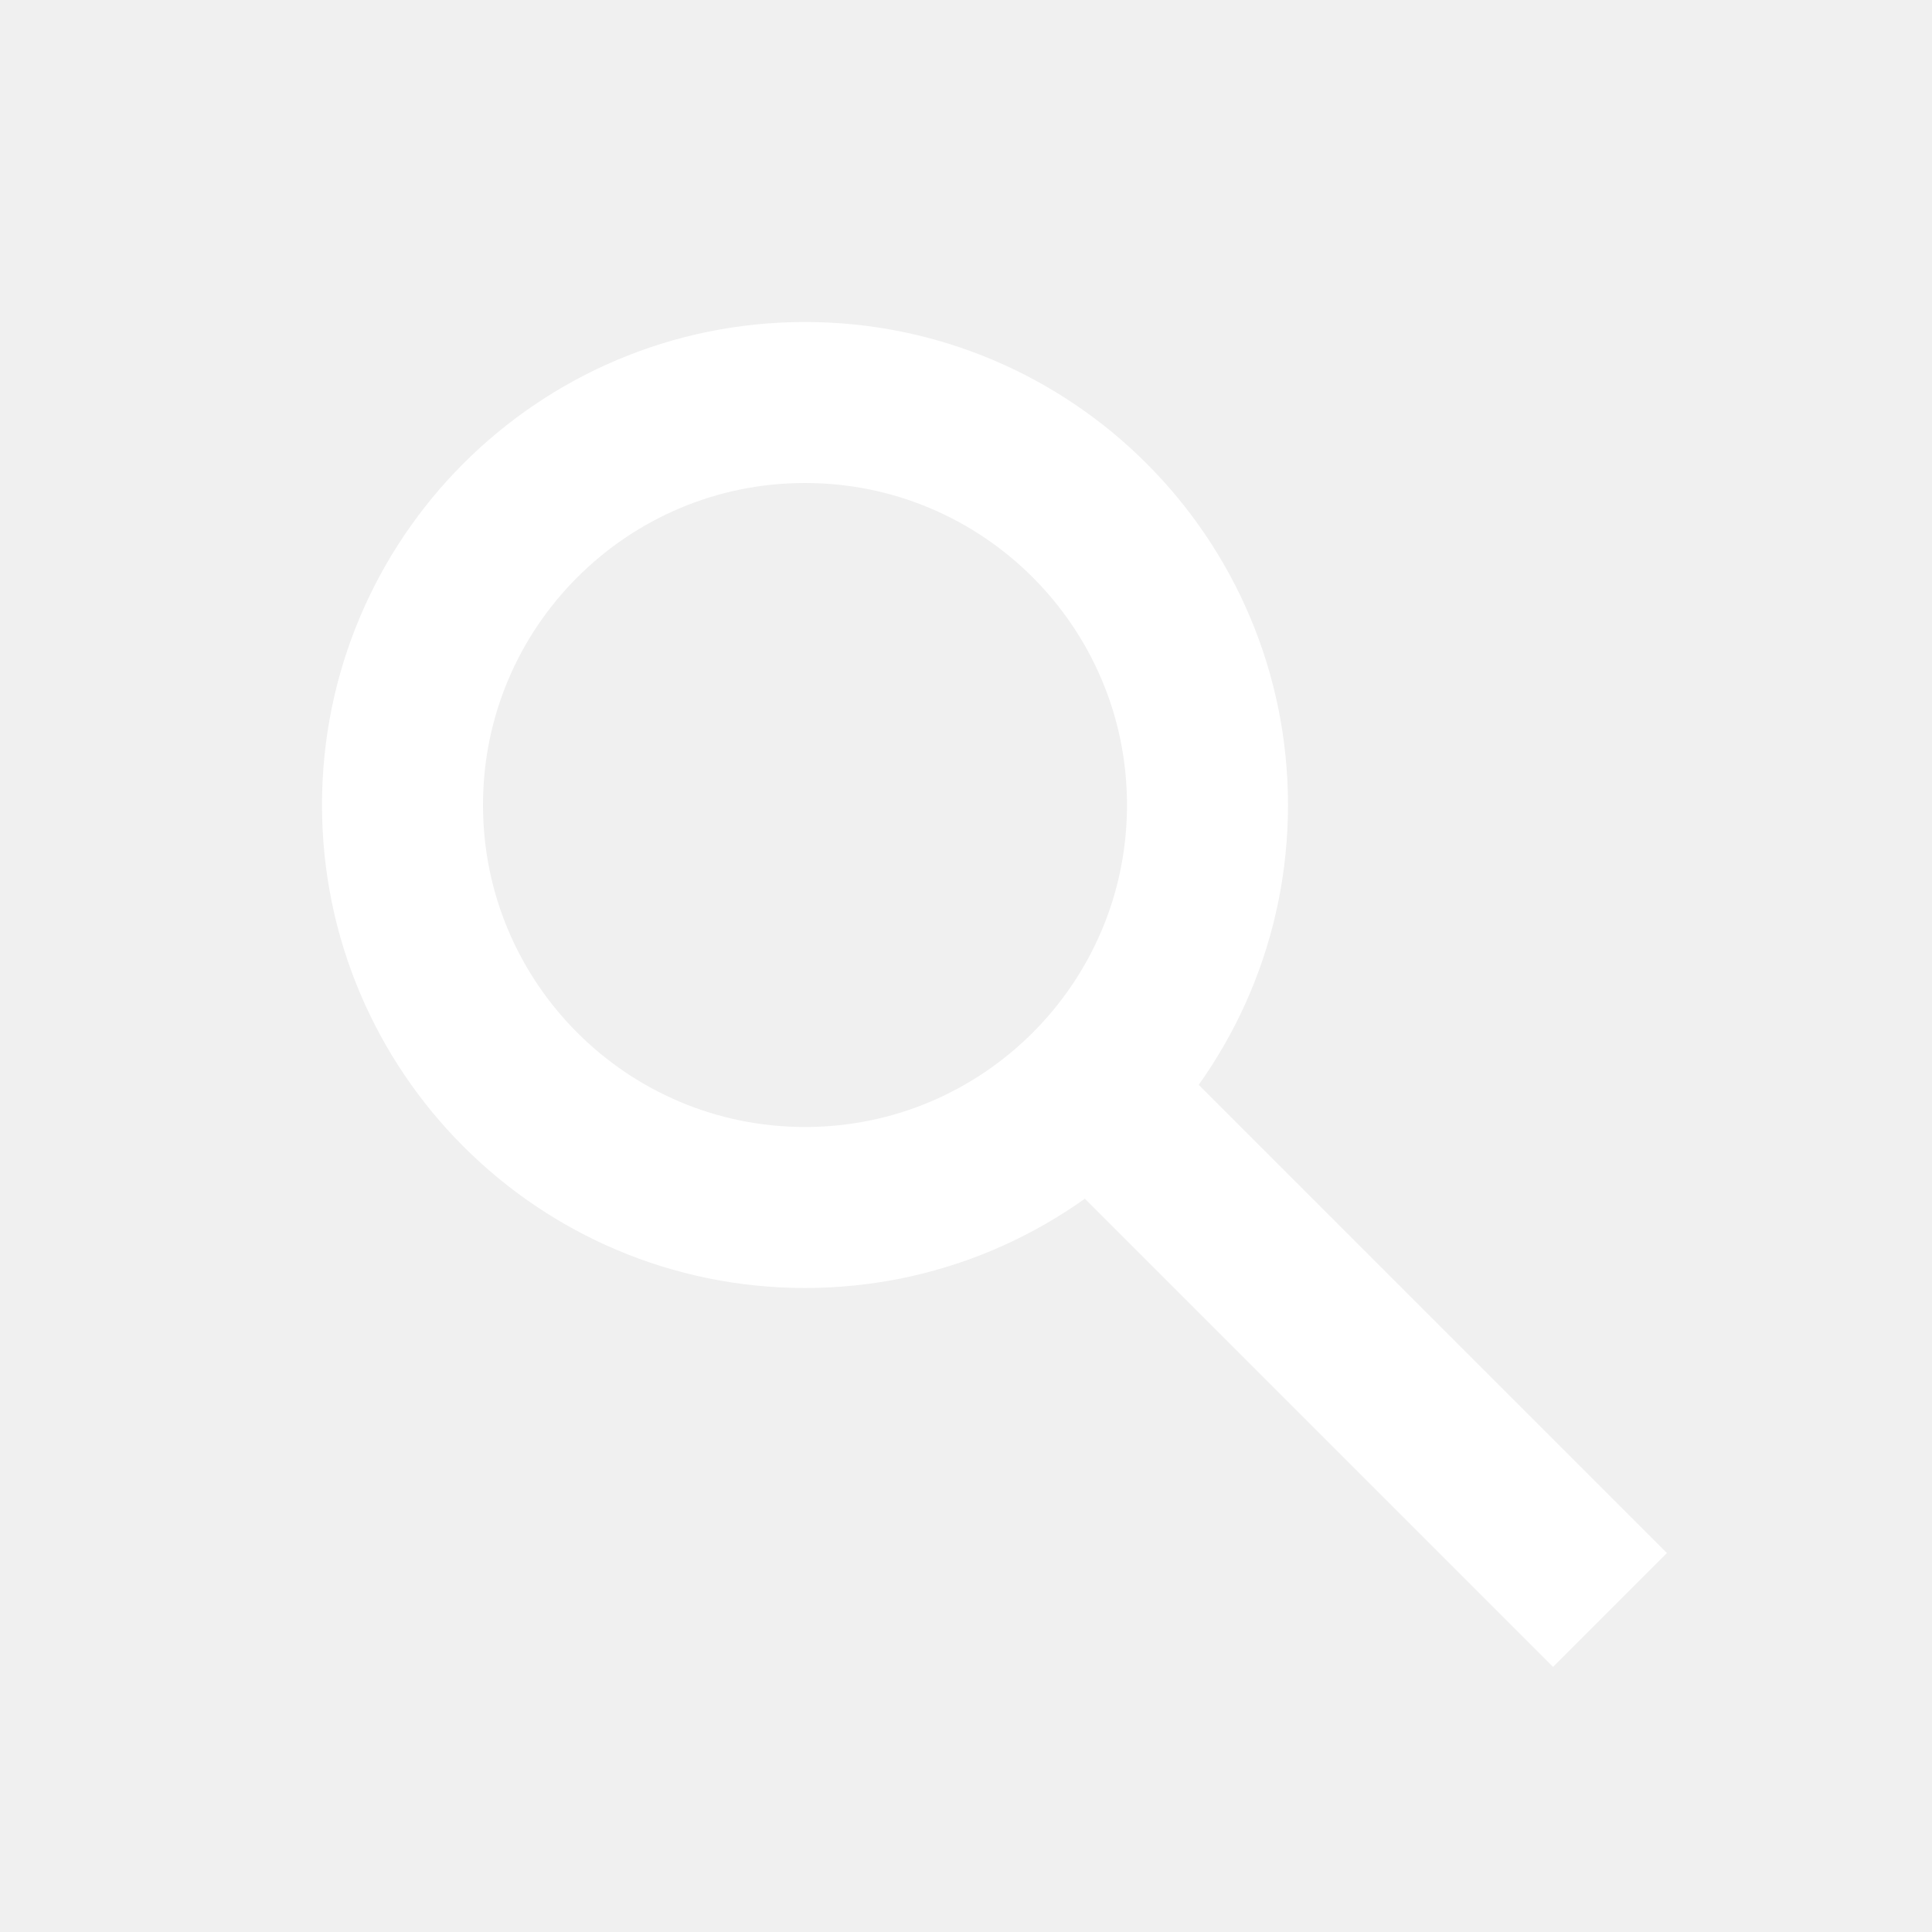
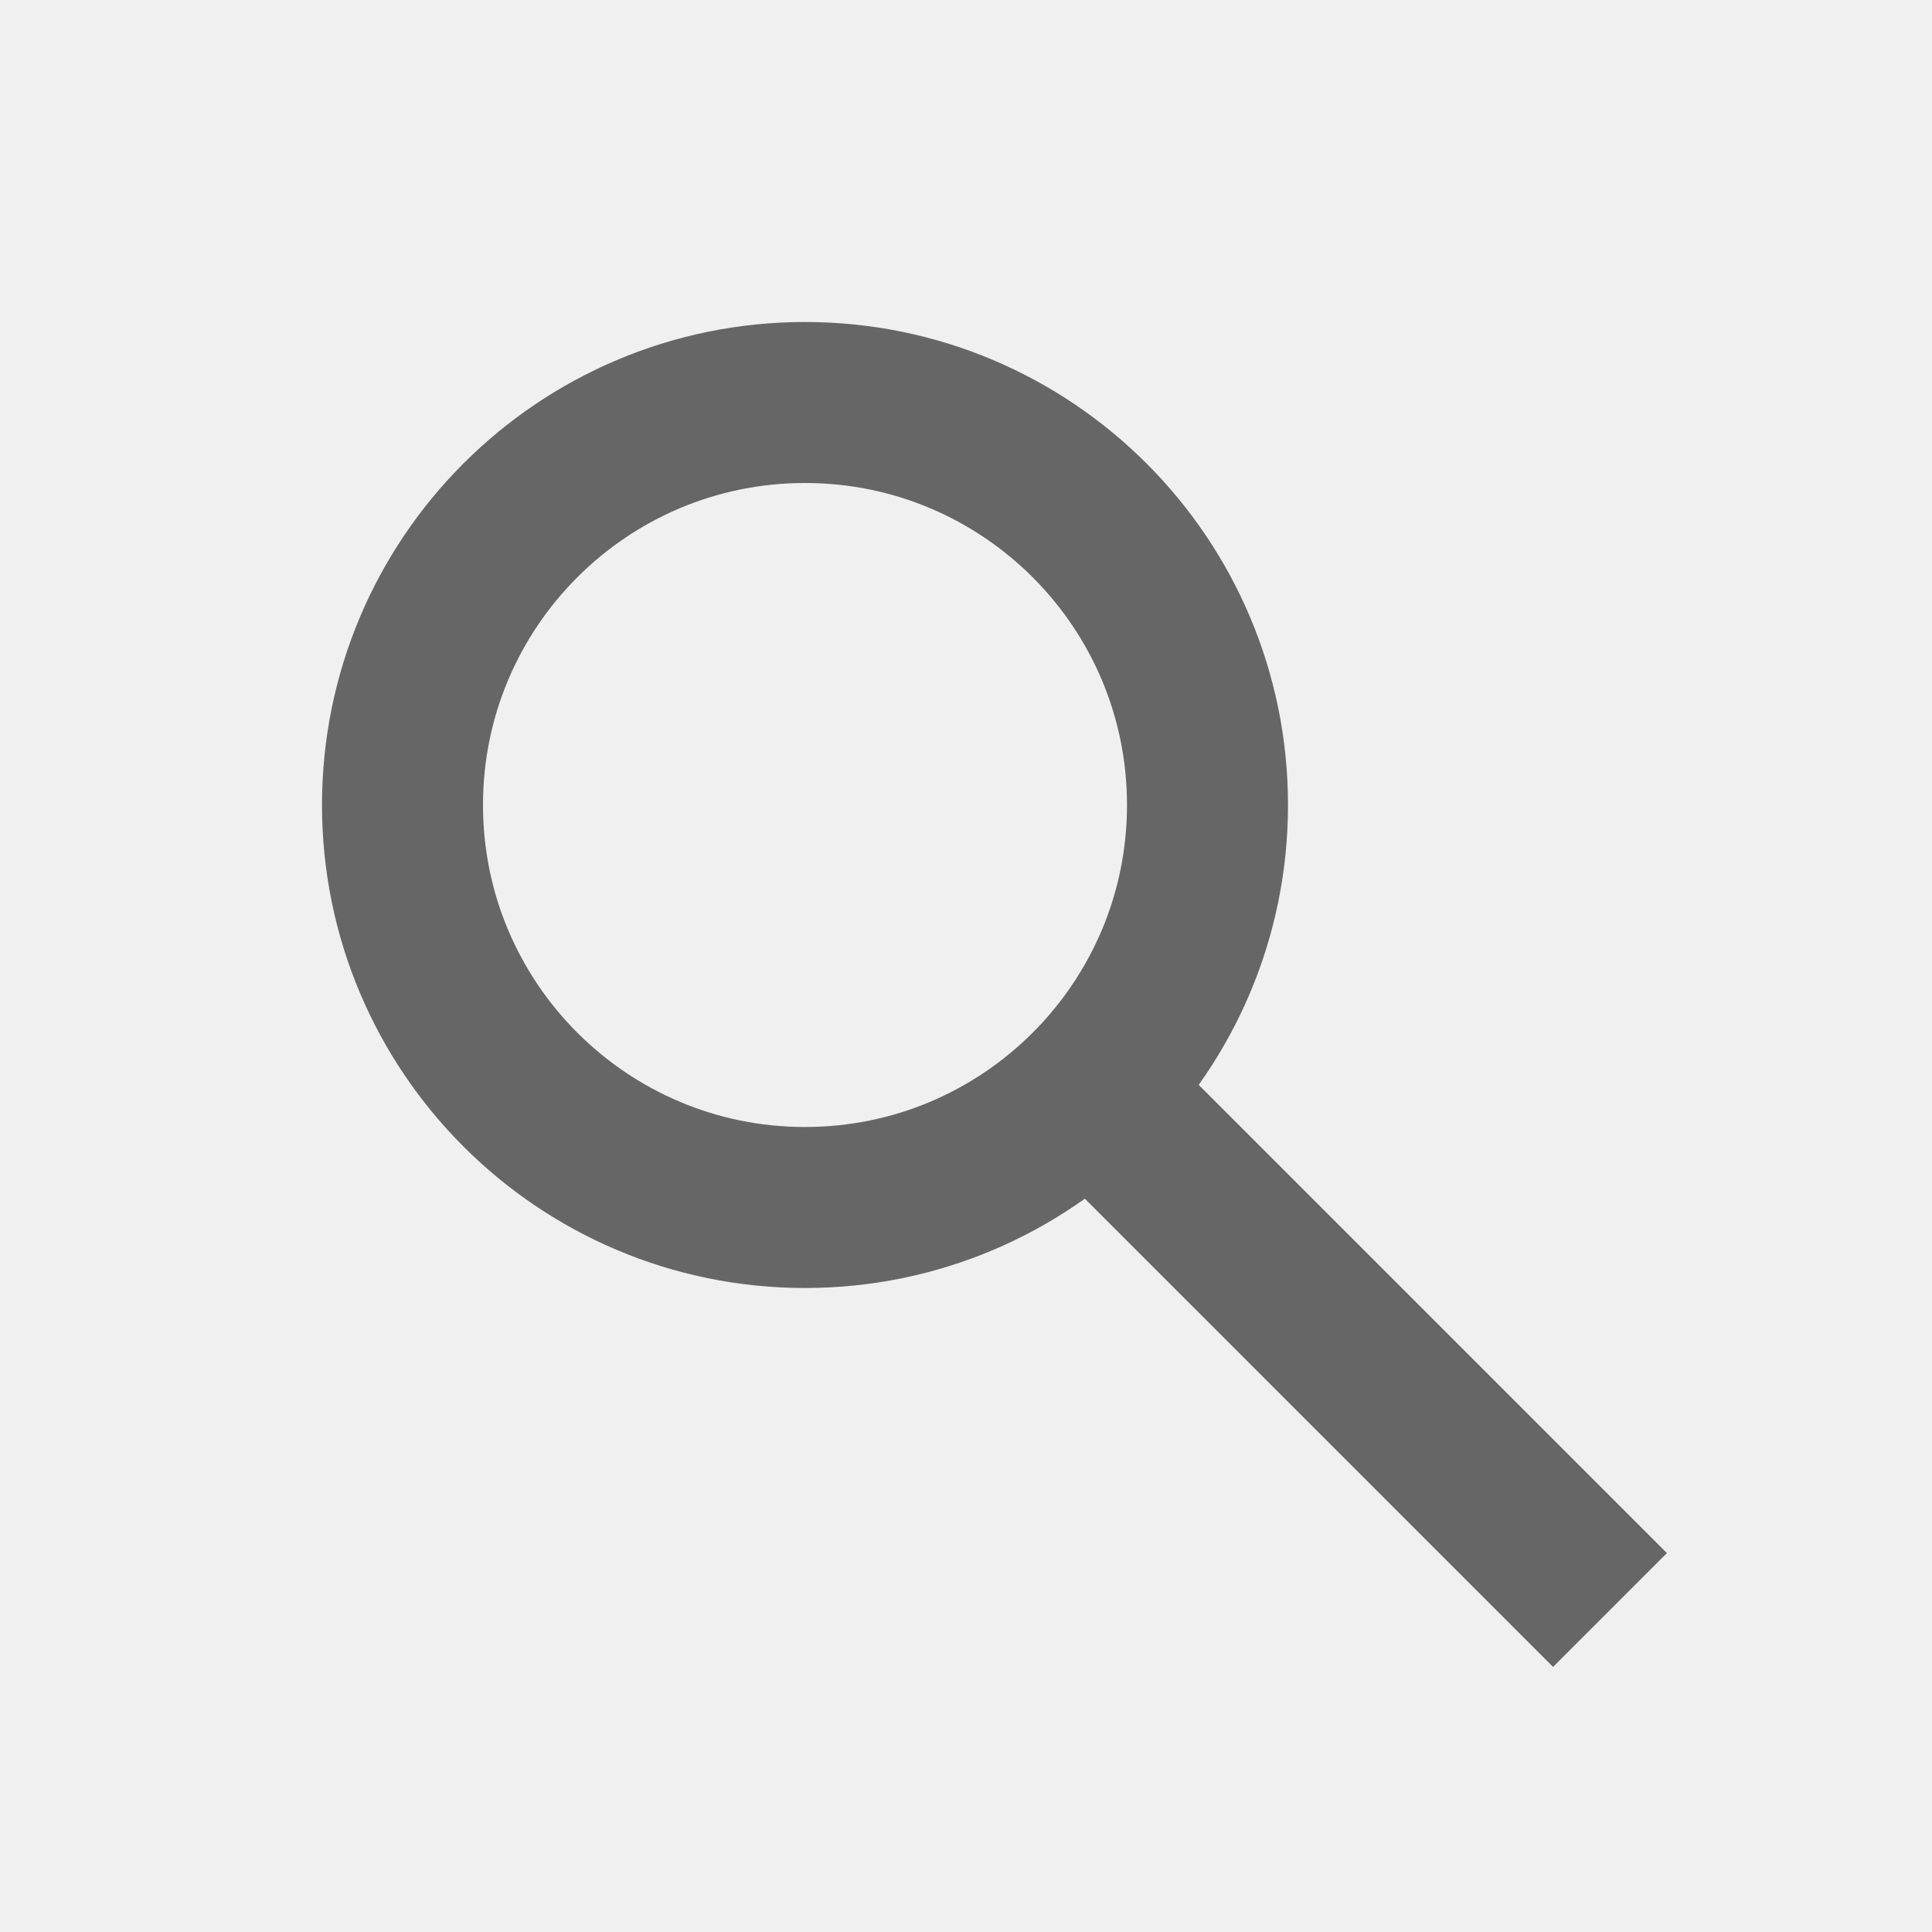
<svg xmlns="http://www.w3.org/2000/svg" viewBox="0 0 24 24">
-   <circle cx="10" cy="10" r="5" fill="none" stroke="#fff" stroke-width="2" />
-   <path d="m14 14l6 6" stroke="#fff" stroke-width="2" />
+   <circle cx="10" cy="10" r="5" fill="none" stroke="#666" stroke-width="2" />
+   <path d="m14 14l6 6" stroke="#666" stroke-width="2" />
</svg>
